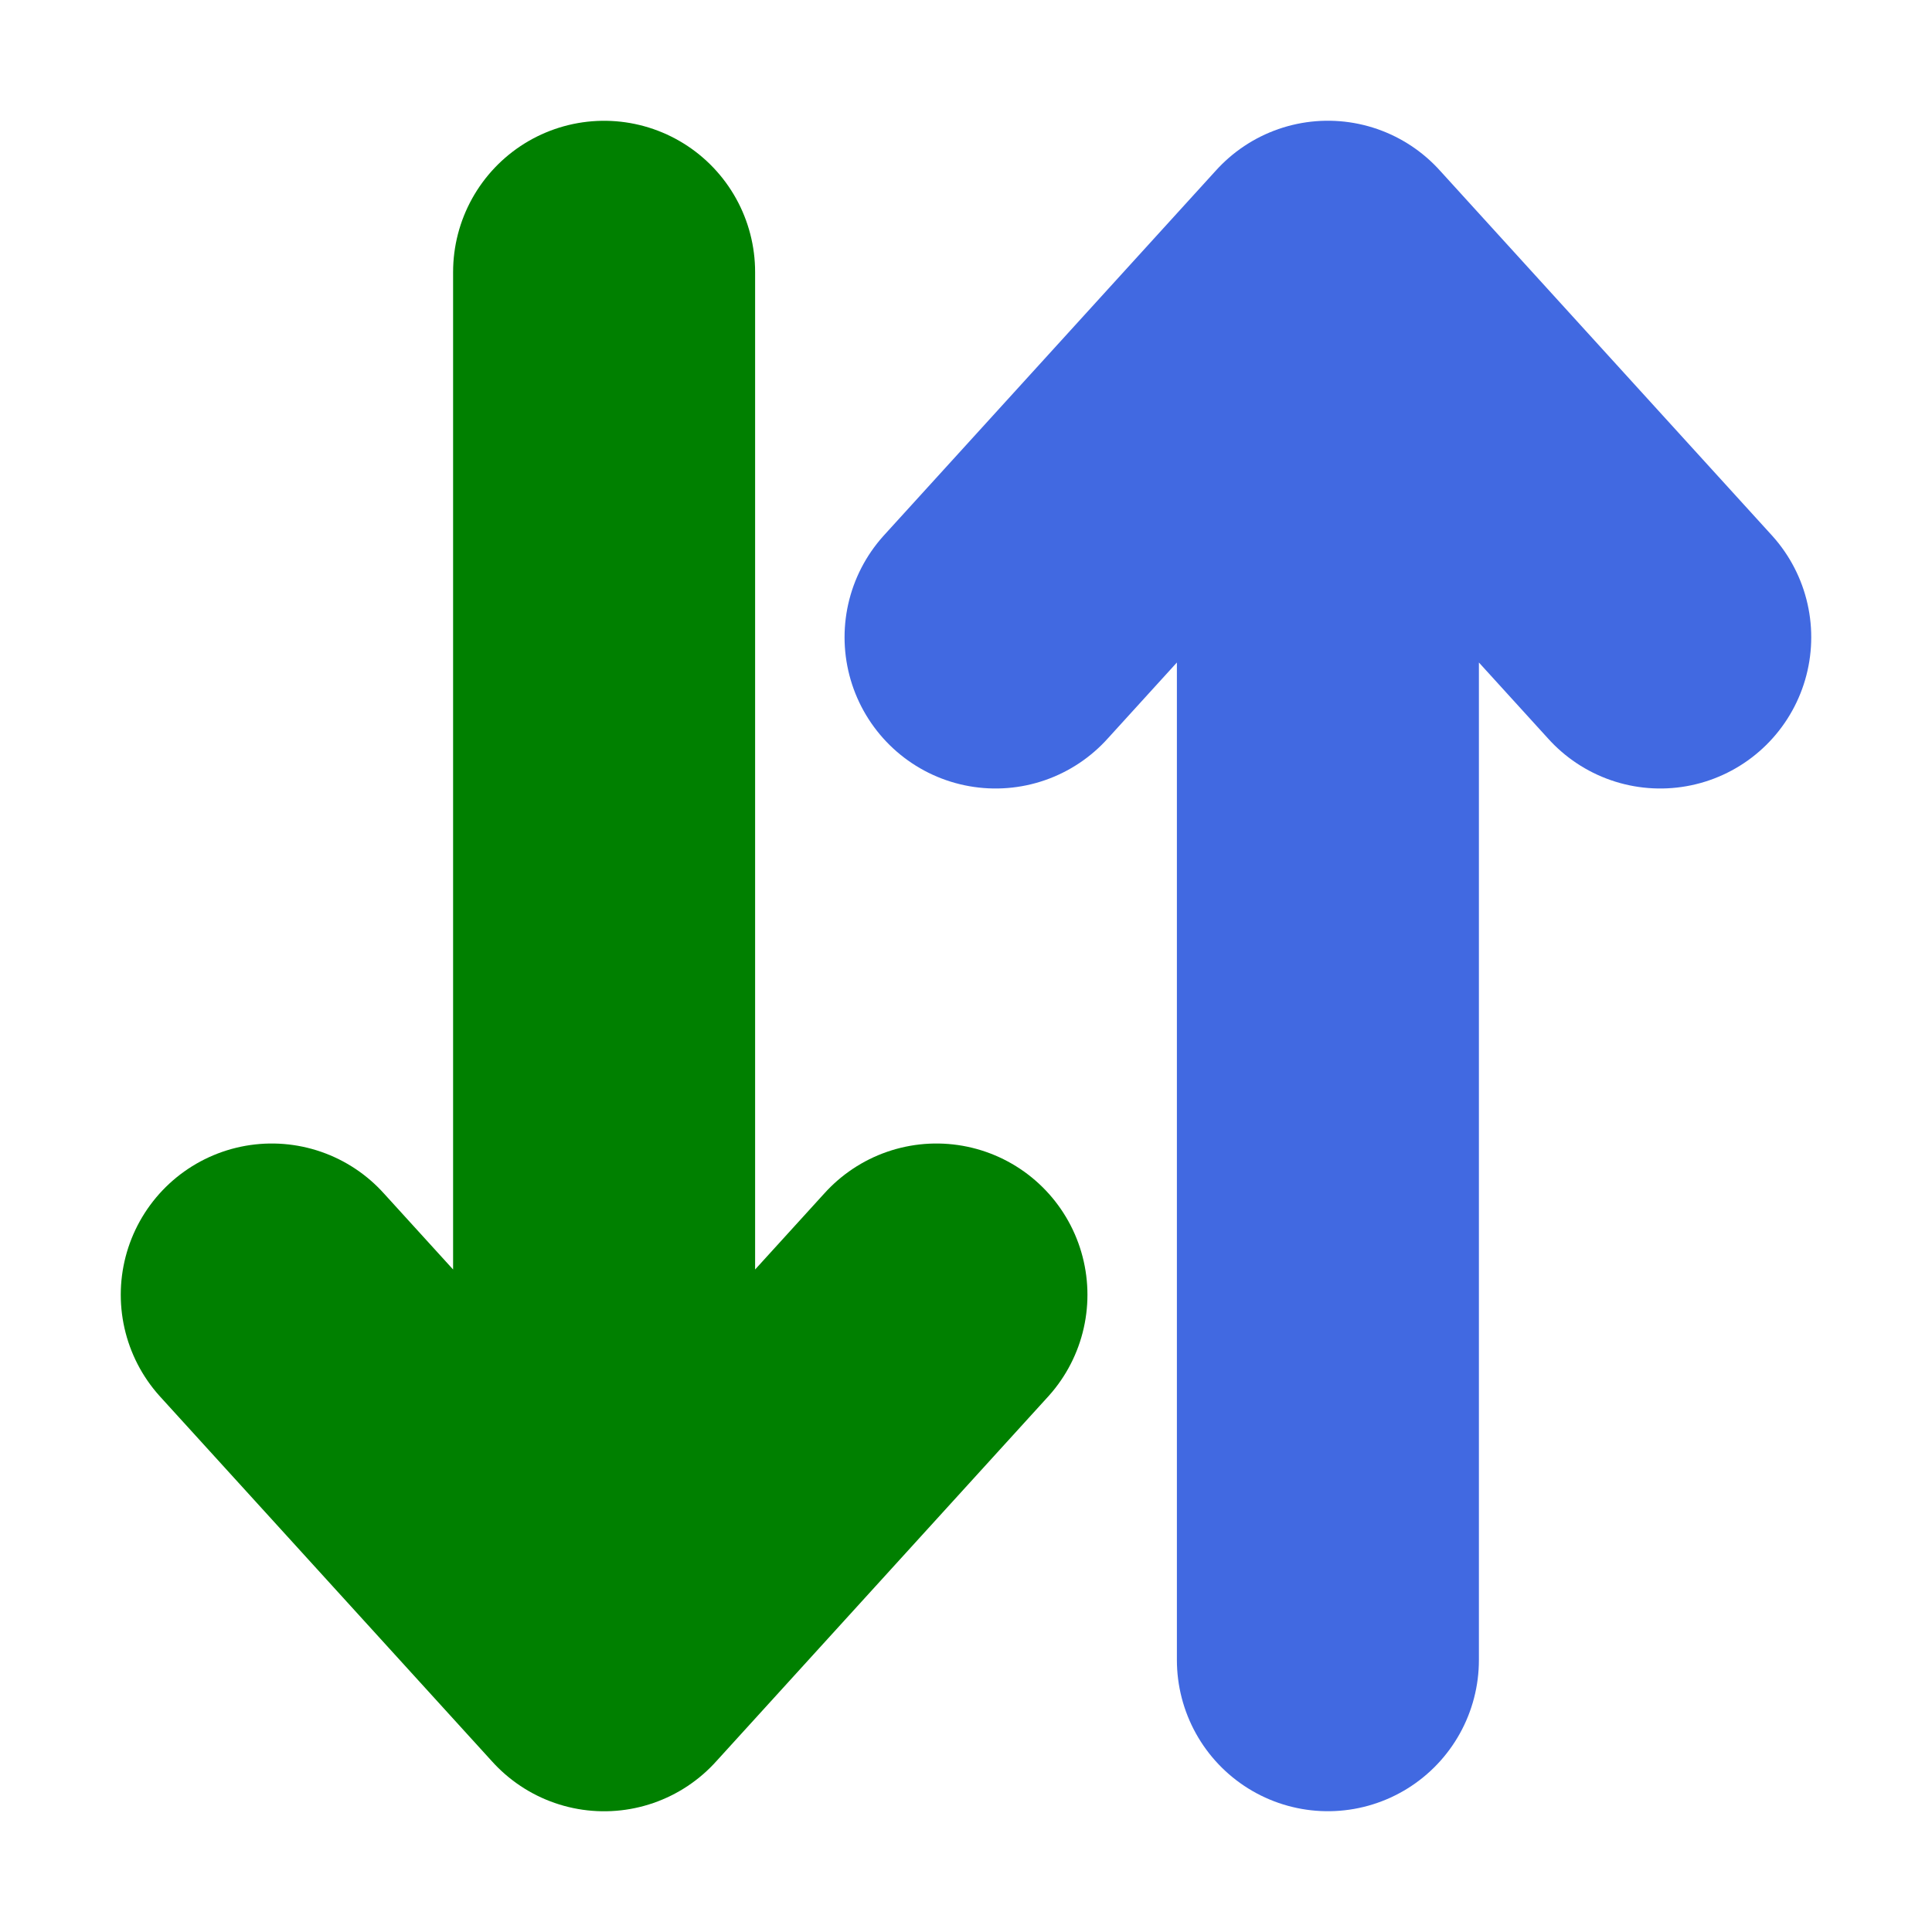
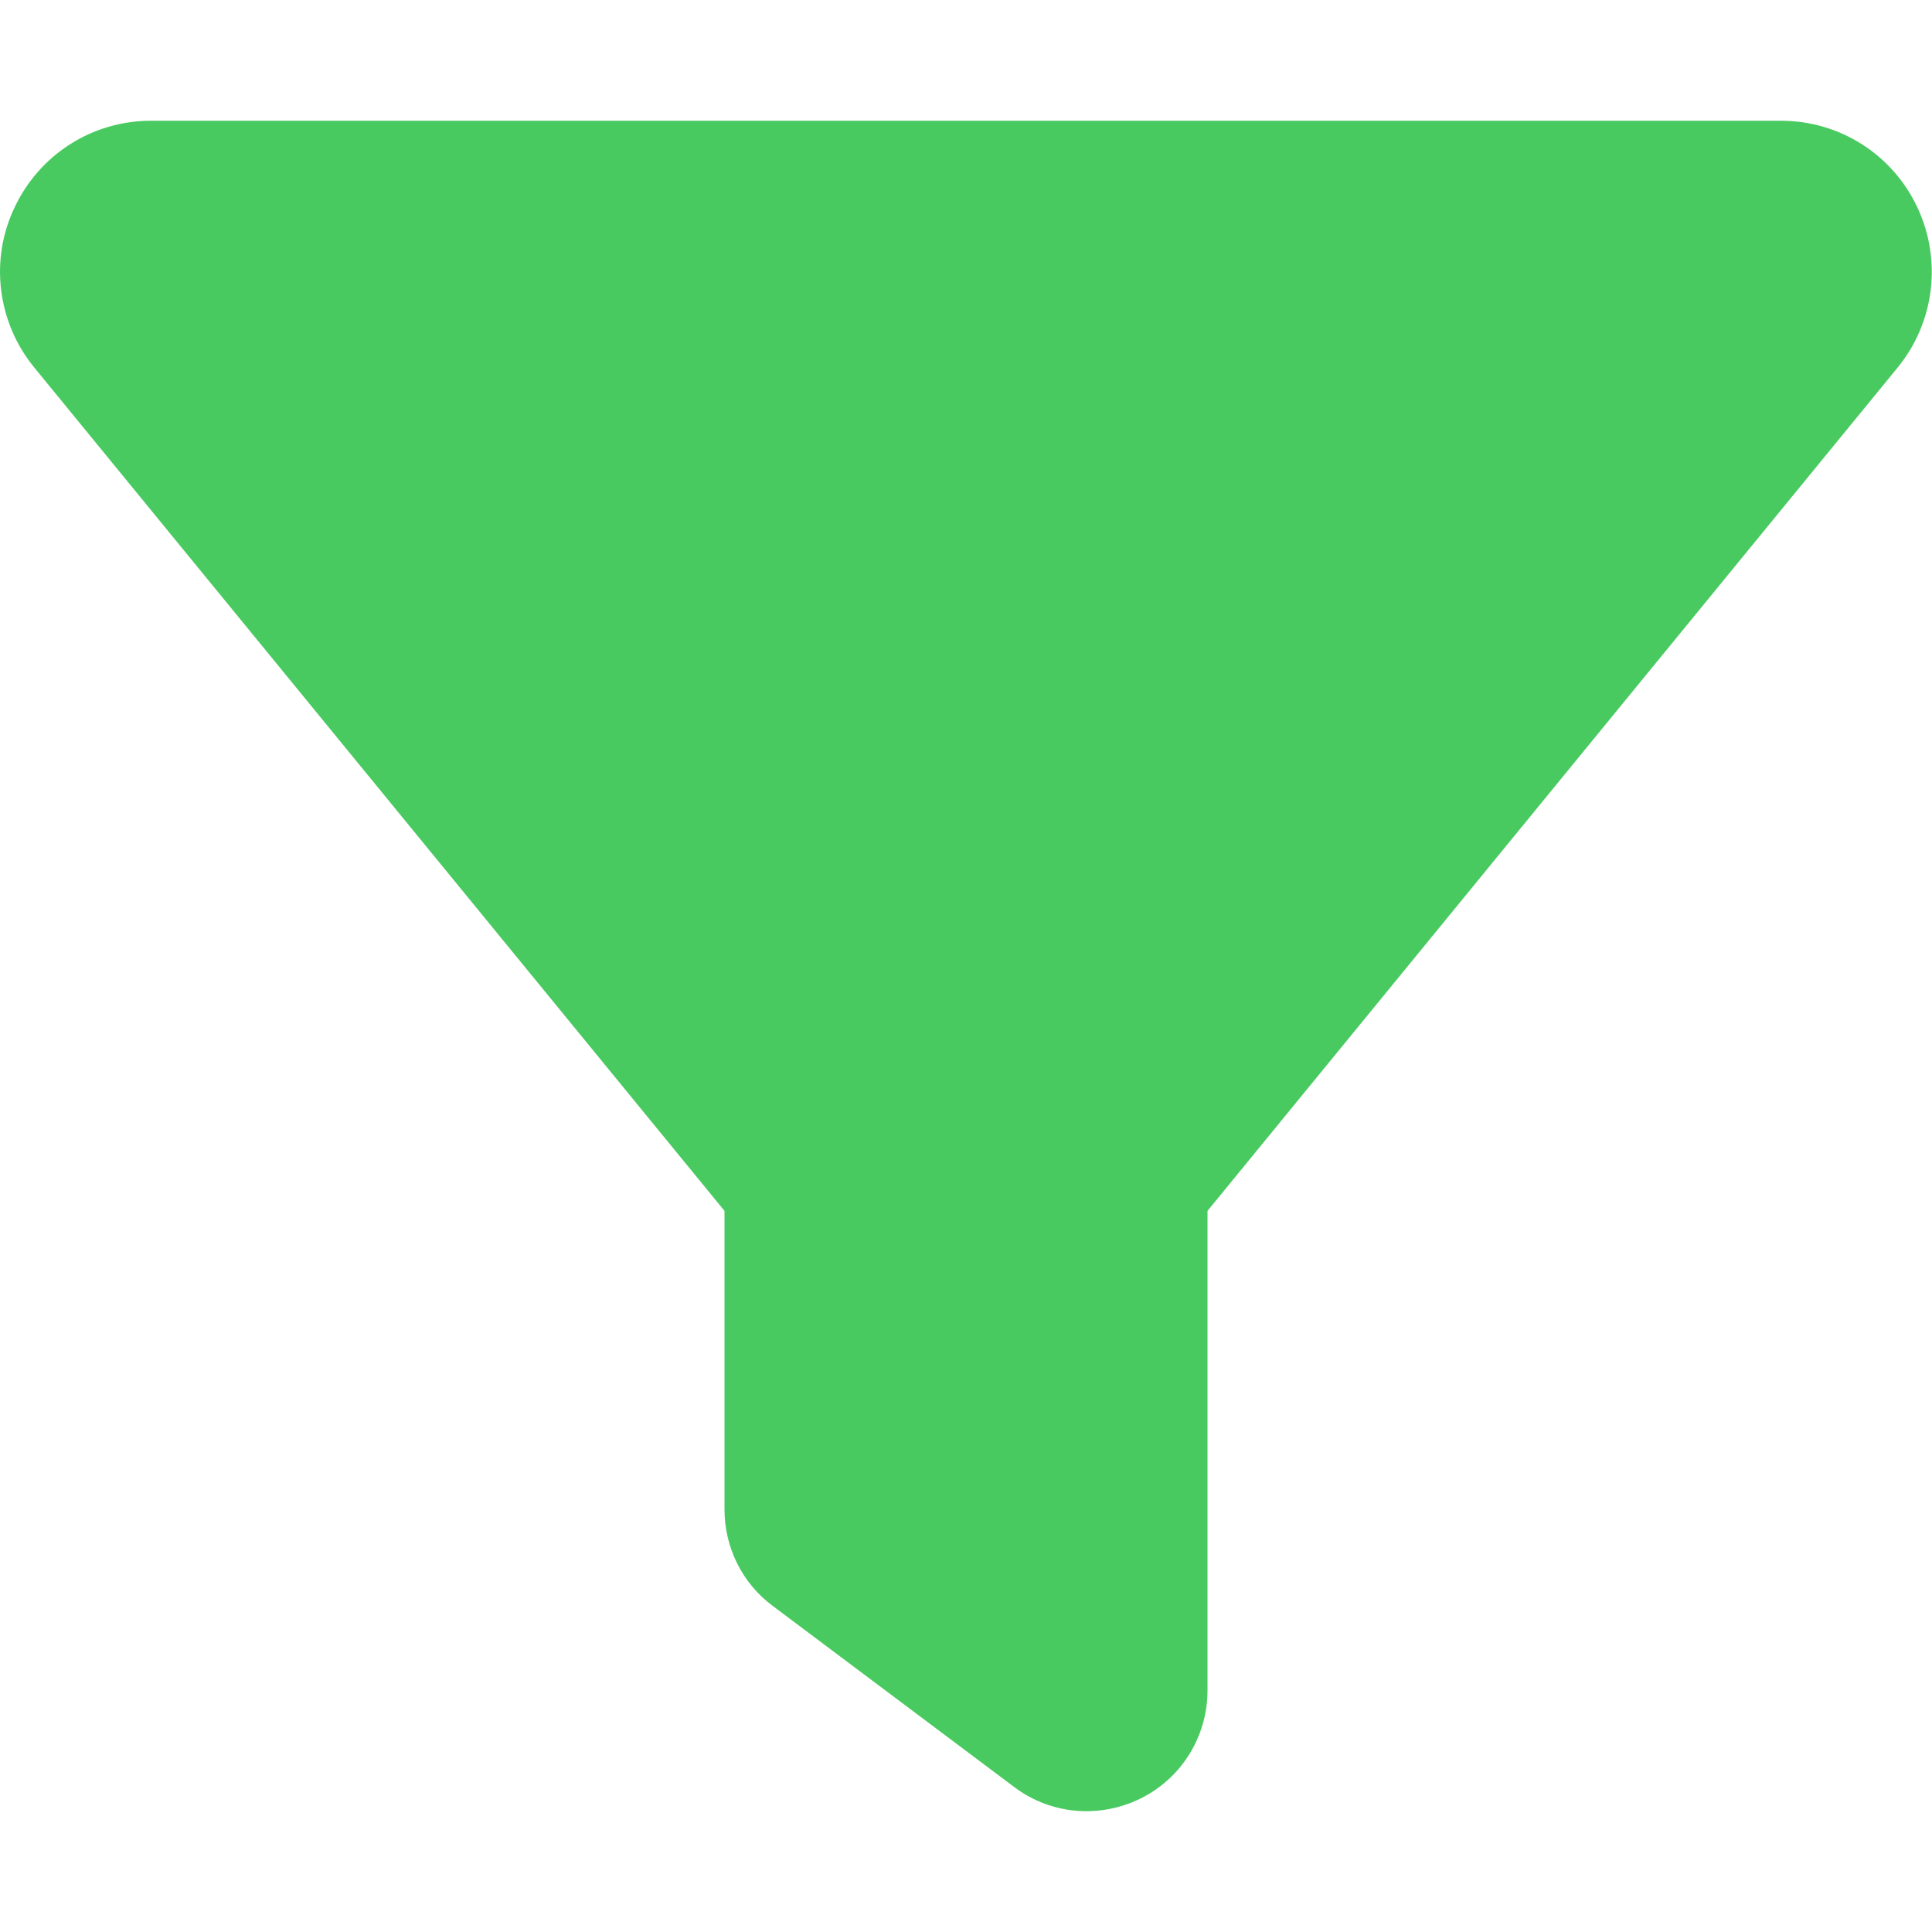
- <svg xmlns="http://www.w3.org/2000/svg" height="32" viewBox="0 0 32 32" width="32">
-   <g fill="none" stroke-linecap="round" stroke-linejoin="round" stroke-width="5.2" transform="matrix(.9619901 0 0 .9636134 .608159 .582186)">
-     <path d="m4.047 21.651 5.722 6.278 5.722-6.278m-5.722-17.579v22.602" stroke="#008000" />
-     <path d="m27.953 10.349-5.722-6.278-5.722 6.278m5.722 17.579v-22.602" stroke="#4169e1" />
-   </g>
+ <svg xmlns="http://www.w3.org/2000/svg" viewBox="0 0 512 512">
+   <path fill="#49ca61" d="M3.9 54.9C10.5 40.9 24.5 32 40 32H472c15.5 0 29.5 8.9 36.1 22.9s4.6 30.5-5.2 42.5L320 320.9V448c0 12.1-6.8 23.2-17.7 28.6s-23.8 4.3-33.5-3l-64-48c-8.1-6-12.8-15.5-12.8-25.6V320.9L9 97.3C-.7 85.4-2.8 68.8 3.9 54.9z" />
</svg>
